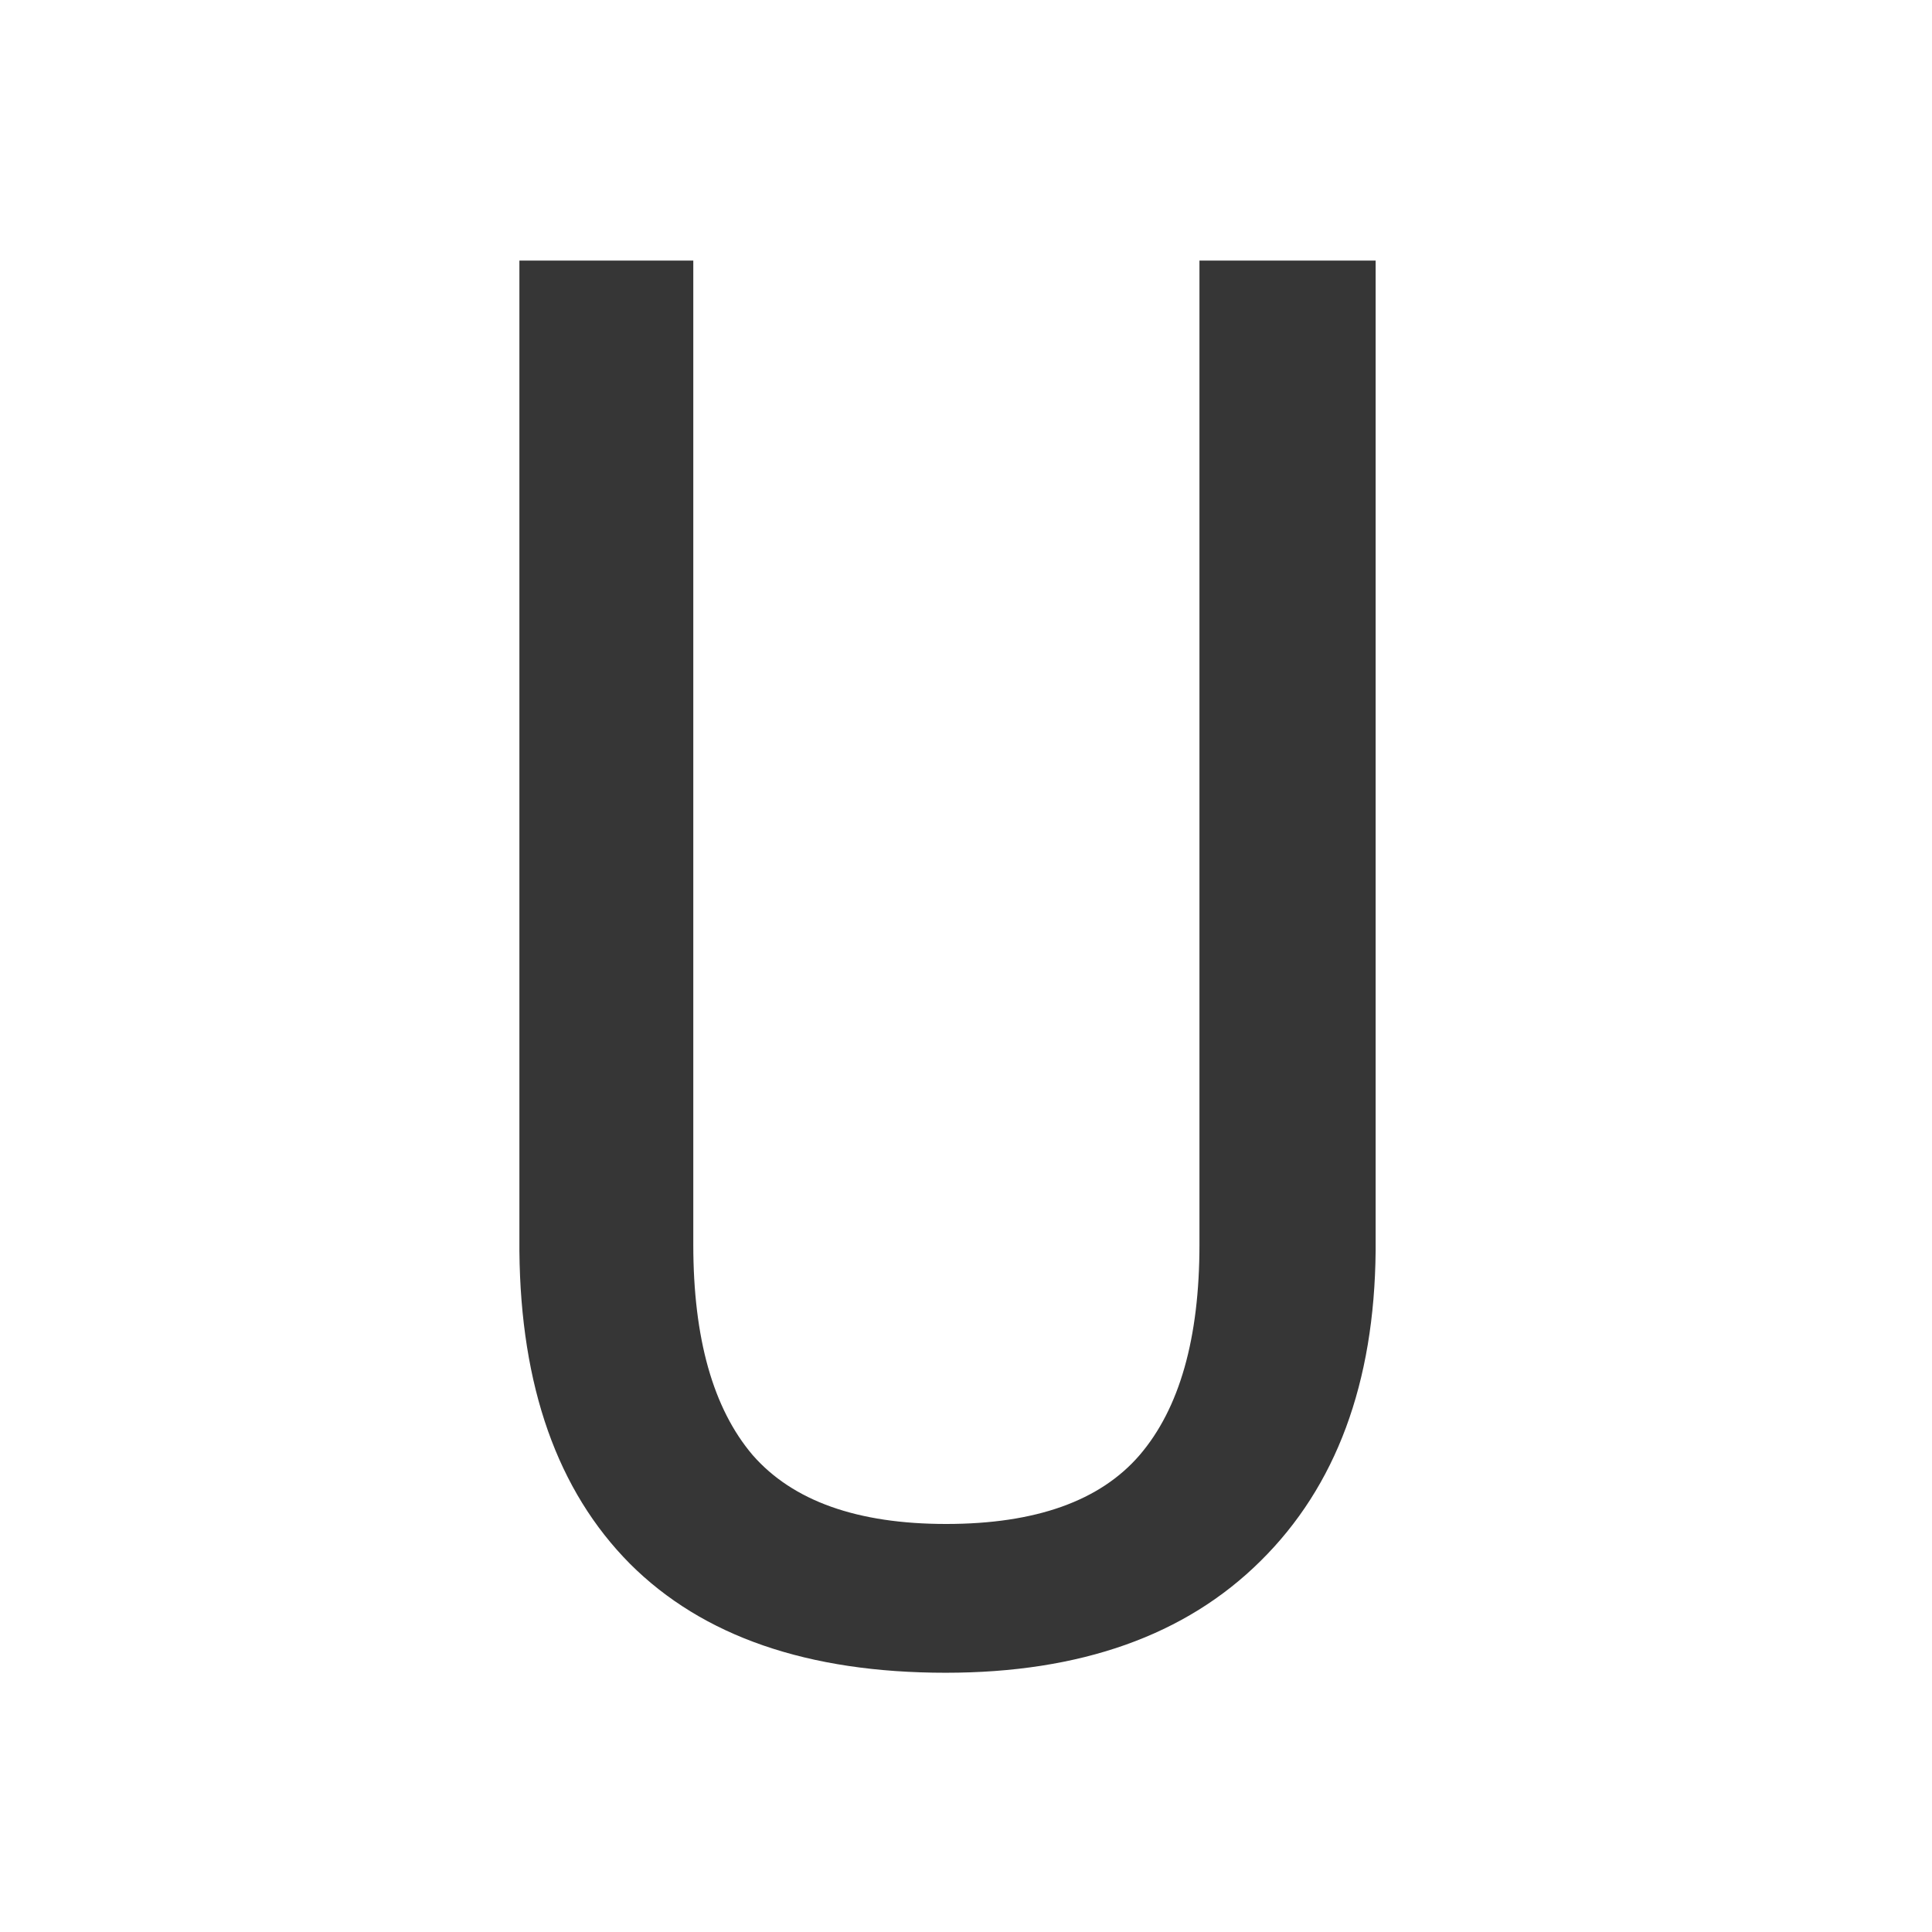
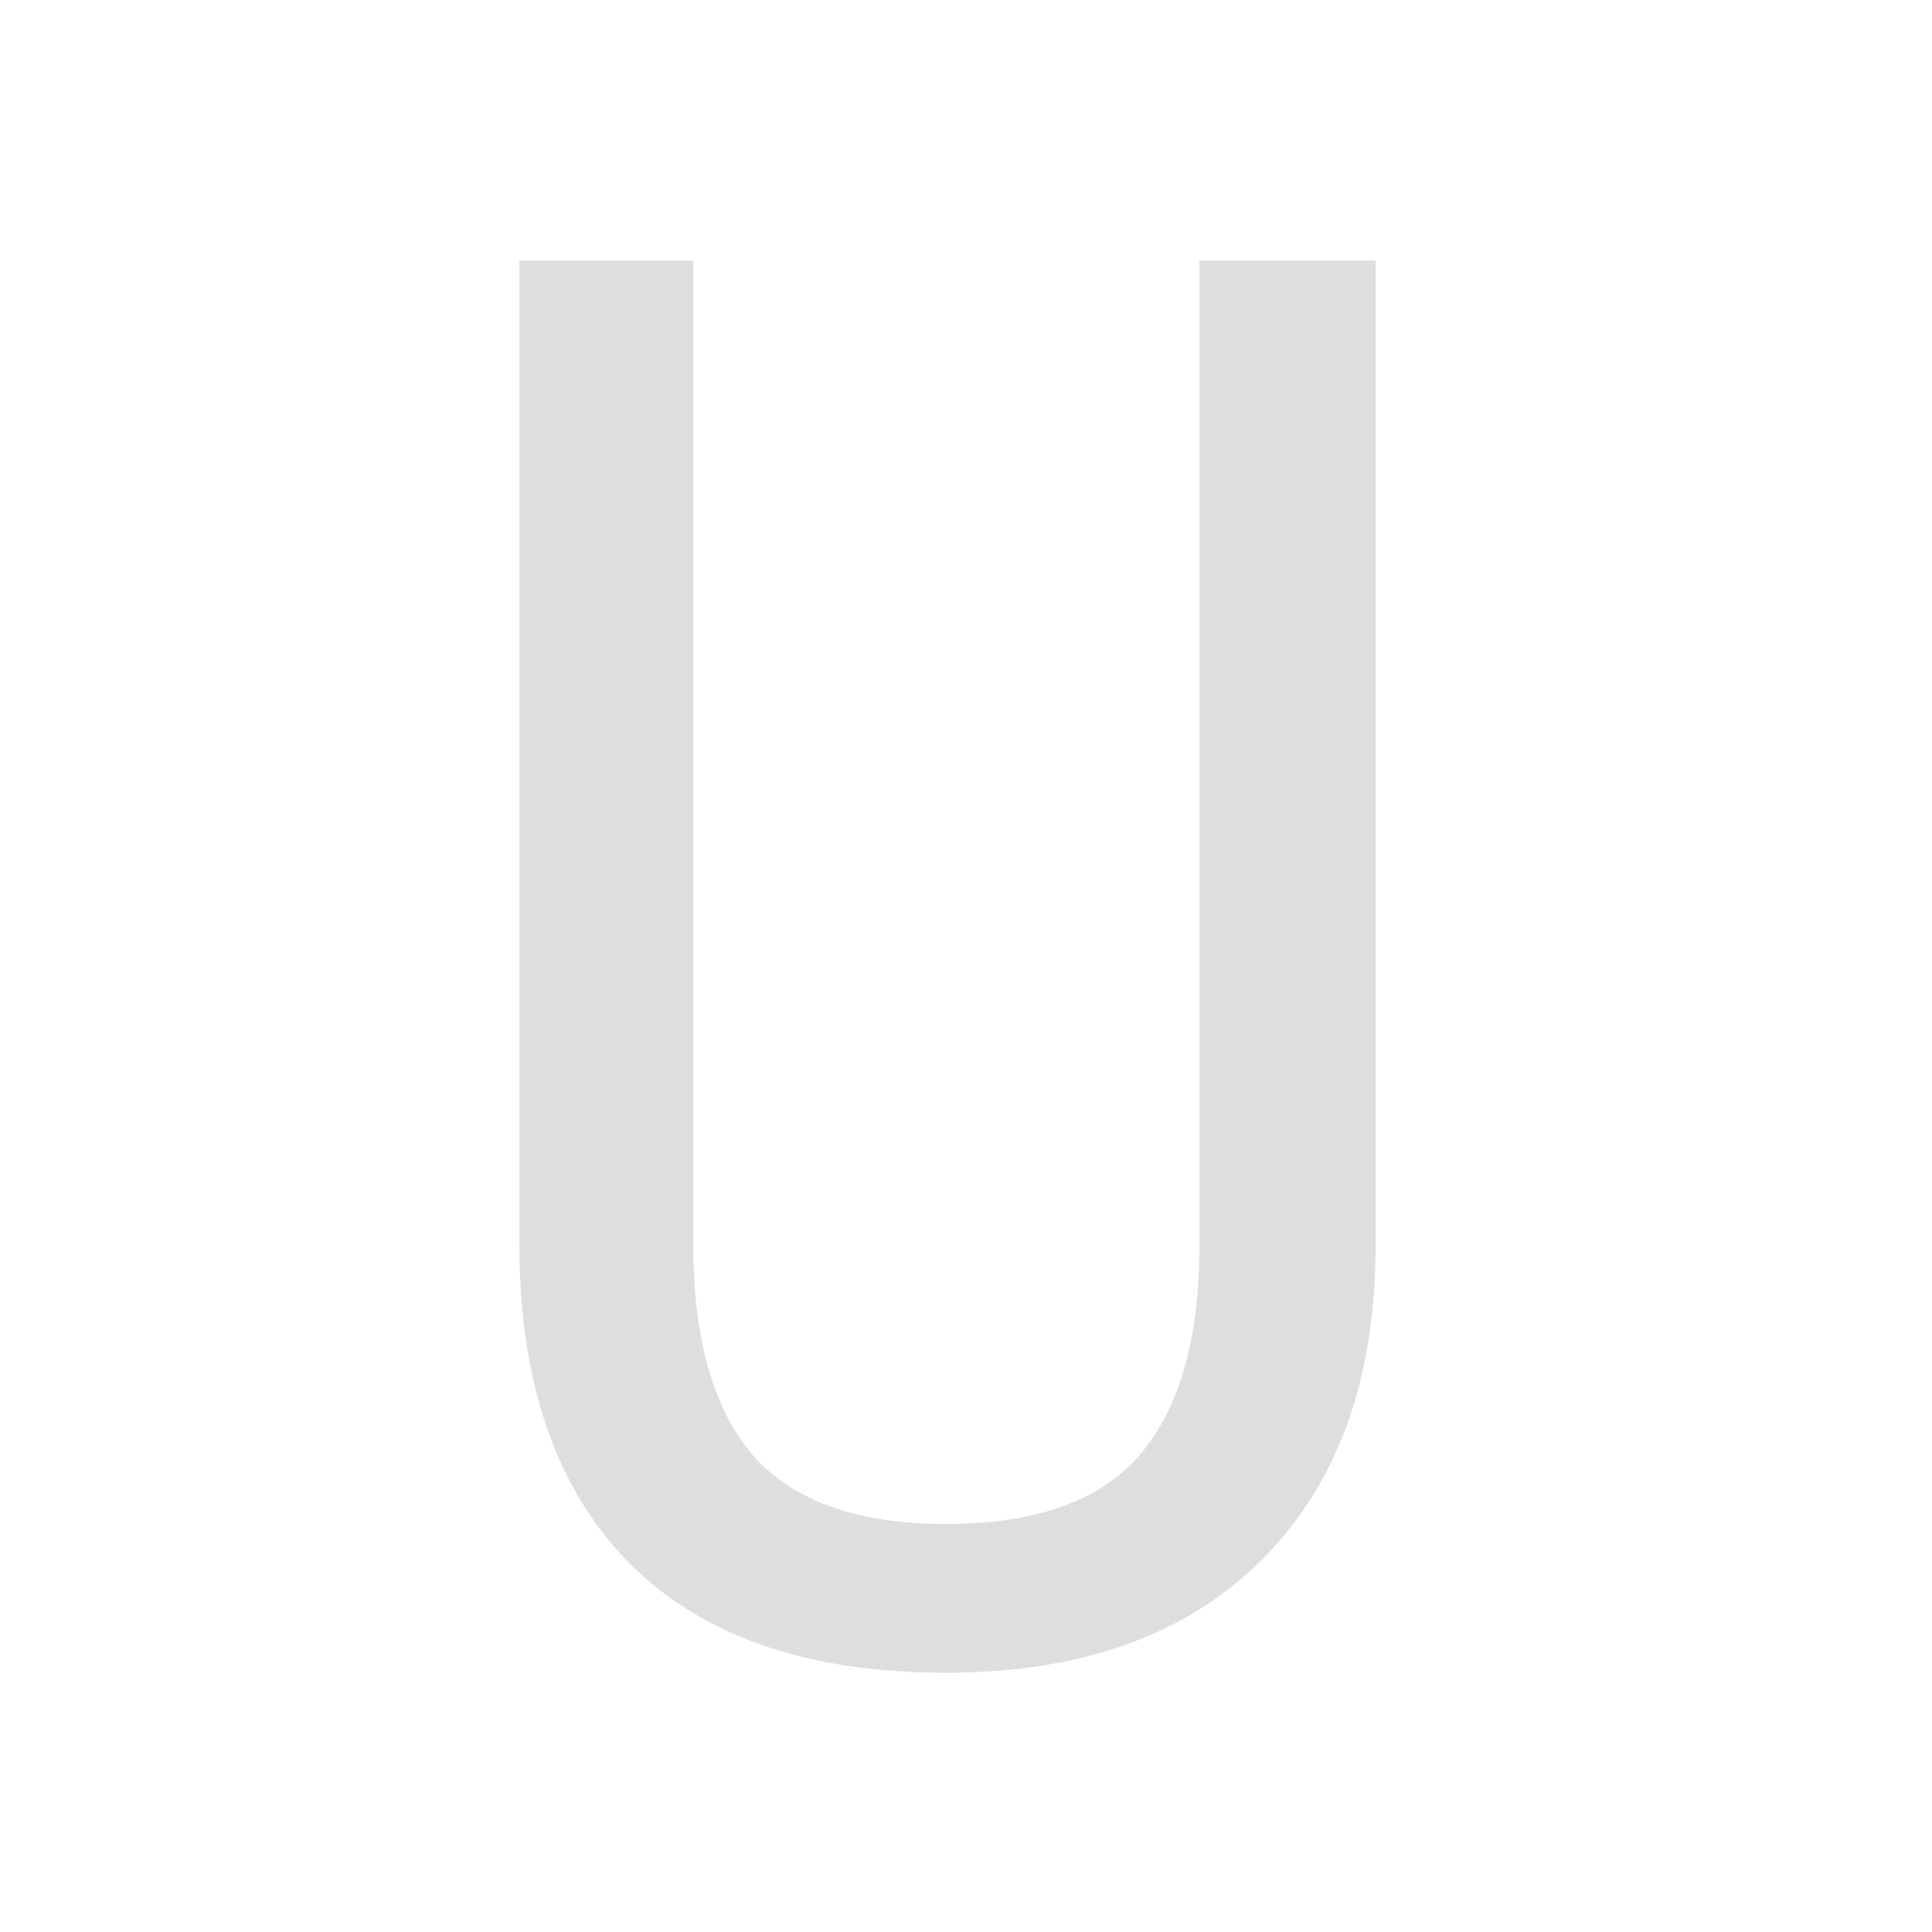
<svg xmlns="http://www.w3.org/2000/svg" width="16" height="16" viewBox="0 0 4.233 4.233" version="1.1" id="svg11945">
  <defs id="defs11942" />
-   <path d="M 3.014,0.571 V 2.741 q -0.004,0.434 -0.252,0.679 -0.247,0.245 -0.69,0.245 -0.453,0 -0.692,-0.239 Q 1.142,3.186 1.138,2.741 V 0.571 H 1.519 V 2.727 q 0,0.308 0.13,0.461 0.132,0.151 0.424,0.151 0.294,0 0.424,-0.151 Q 2.628,3.035 2.628,2.727 V 0.571 Z" style="fill:#363636;fill-opacity:1" id="path841" />
+   <path d="M 3.014,0.571 V 2.741 q -0.004,0.434 -0.252,0.679 -0.247,0.245 -0.69,0.245 -0.453,0 -0.692,-0.239 Q 1.142,3.186 1.138,2.741 V 0.571 H 1.519 V 2.727 q 0,0.308 0.13,0.461 0.132,0.151 0.424,0.151 0.294,0 0.424,-0.151 Q 2.628,3.035 2.628,2.727 V 0.571 Z" style="fill:#dedede;fill-opacity:1" id="path841" />
</svg>
